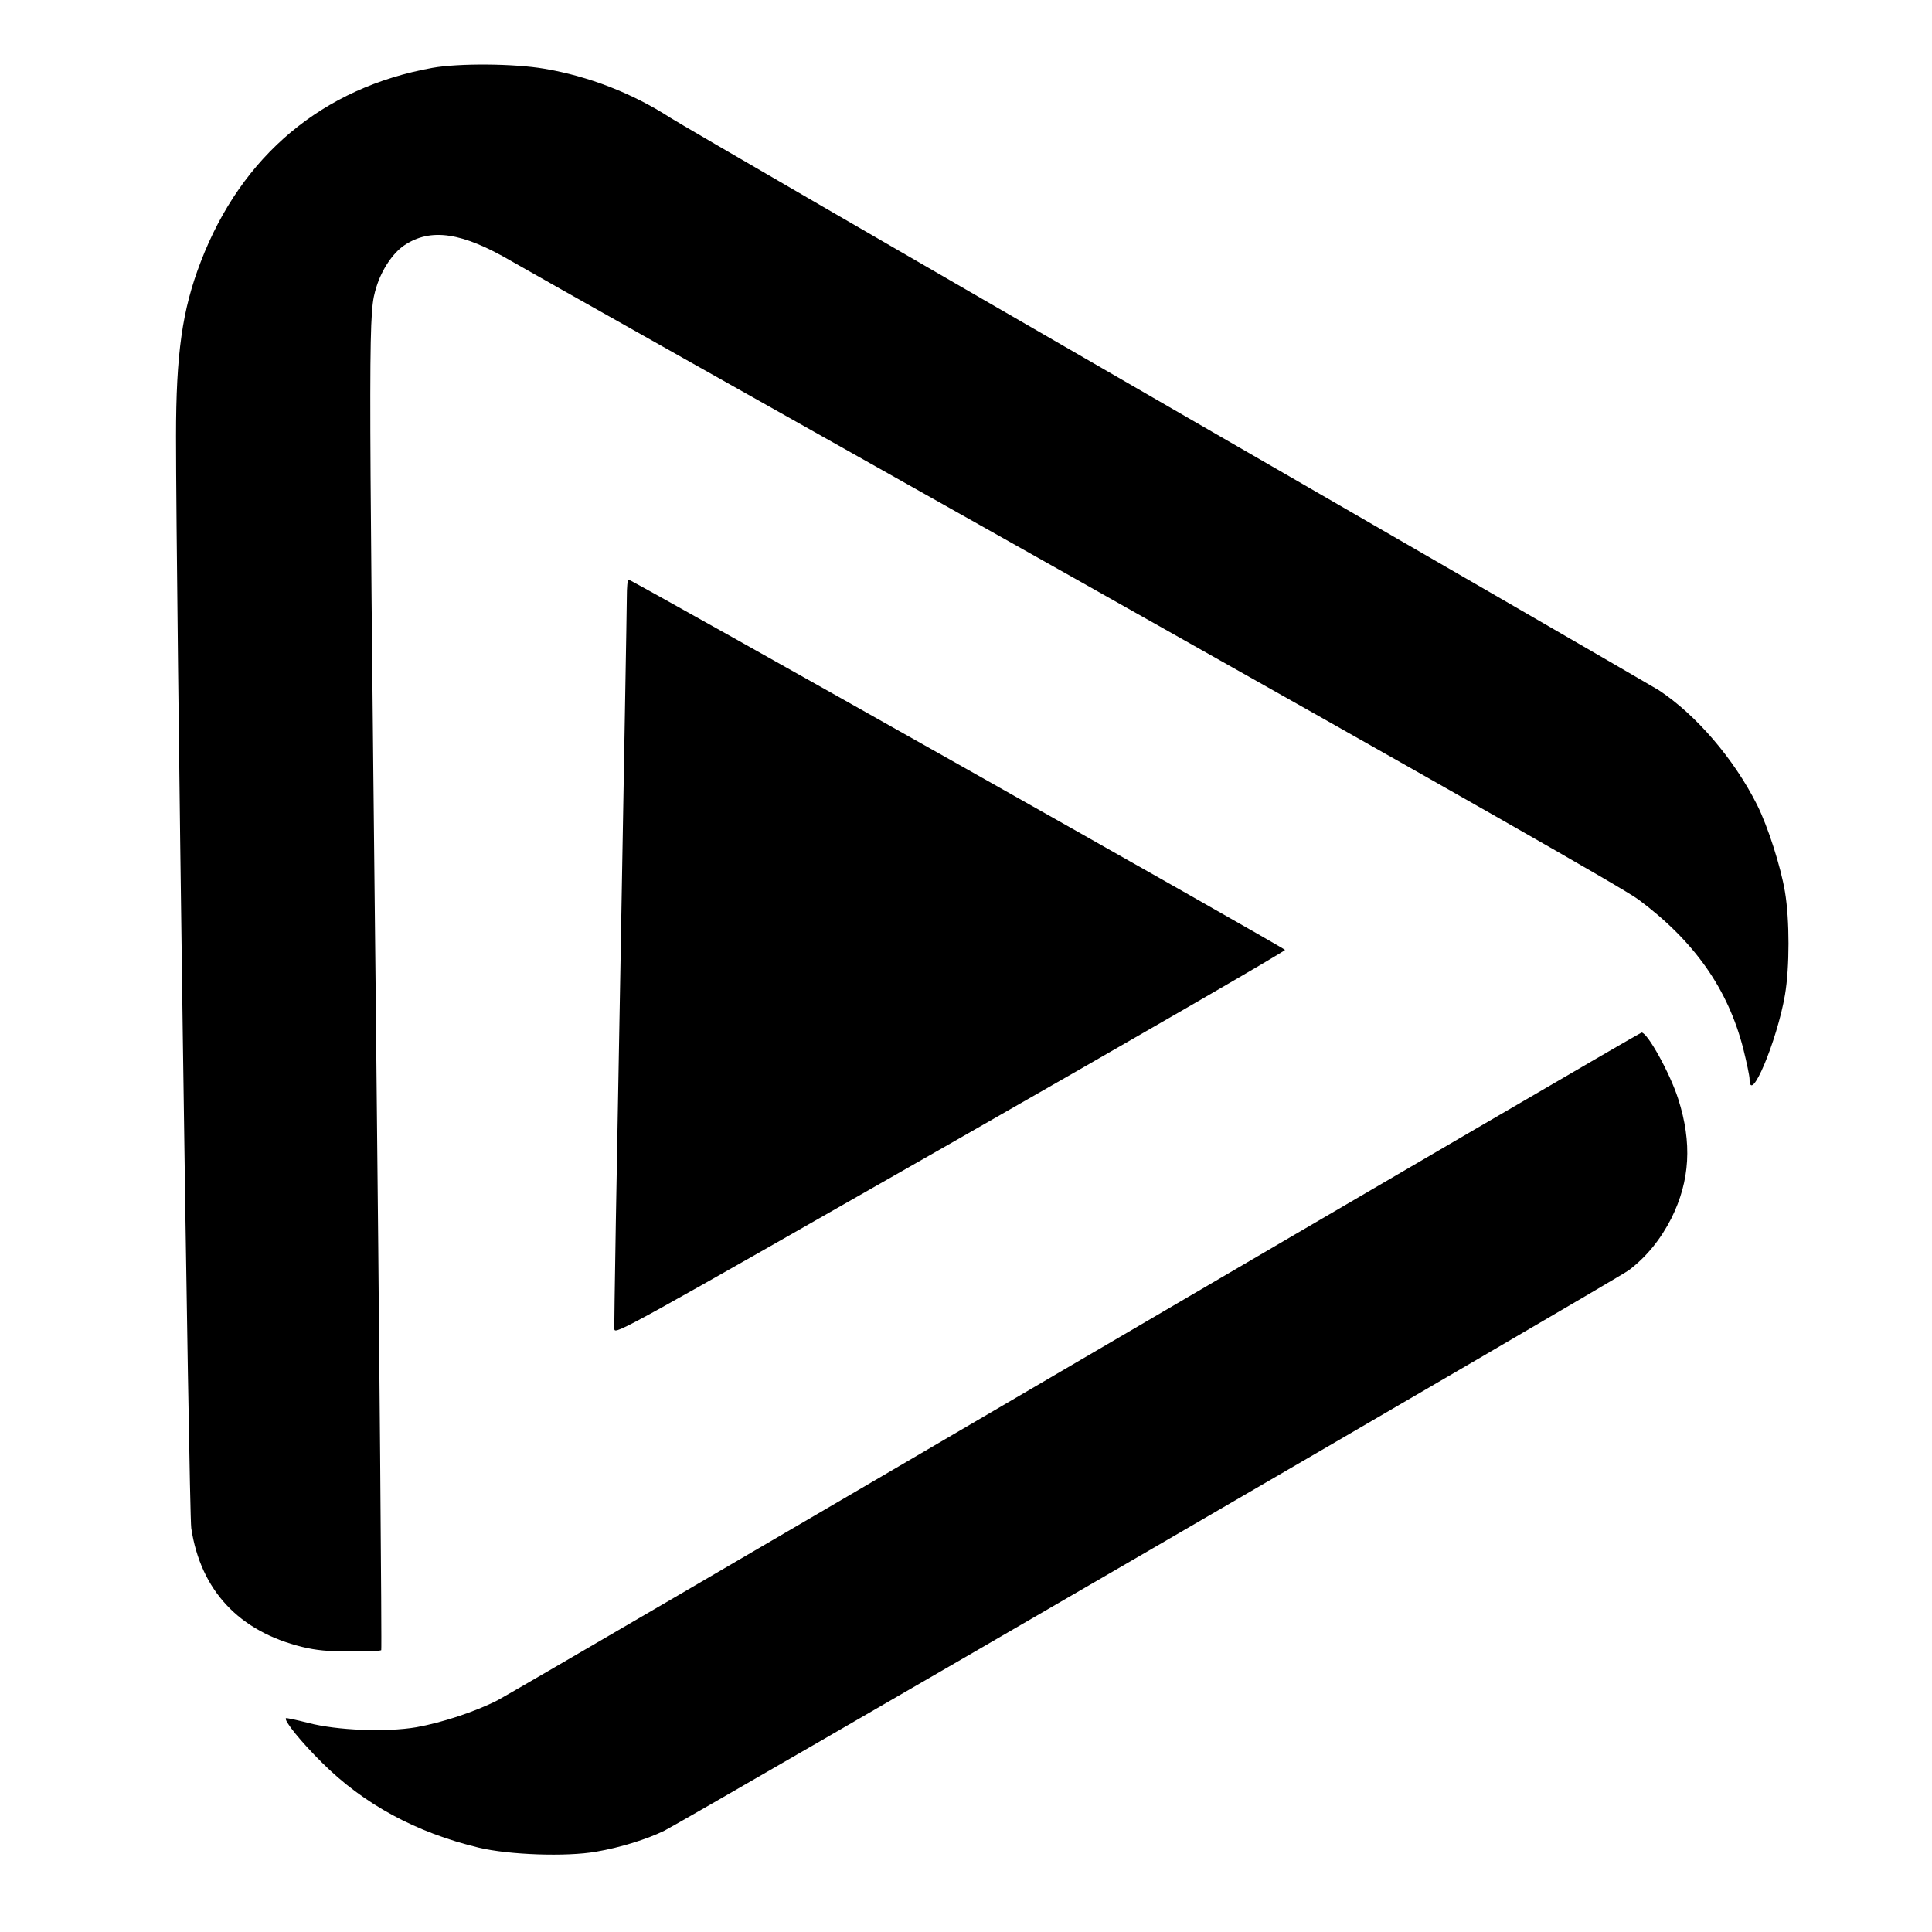
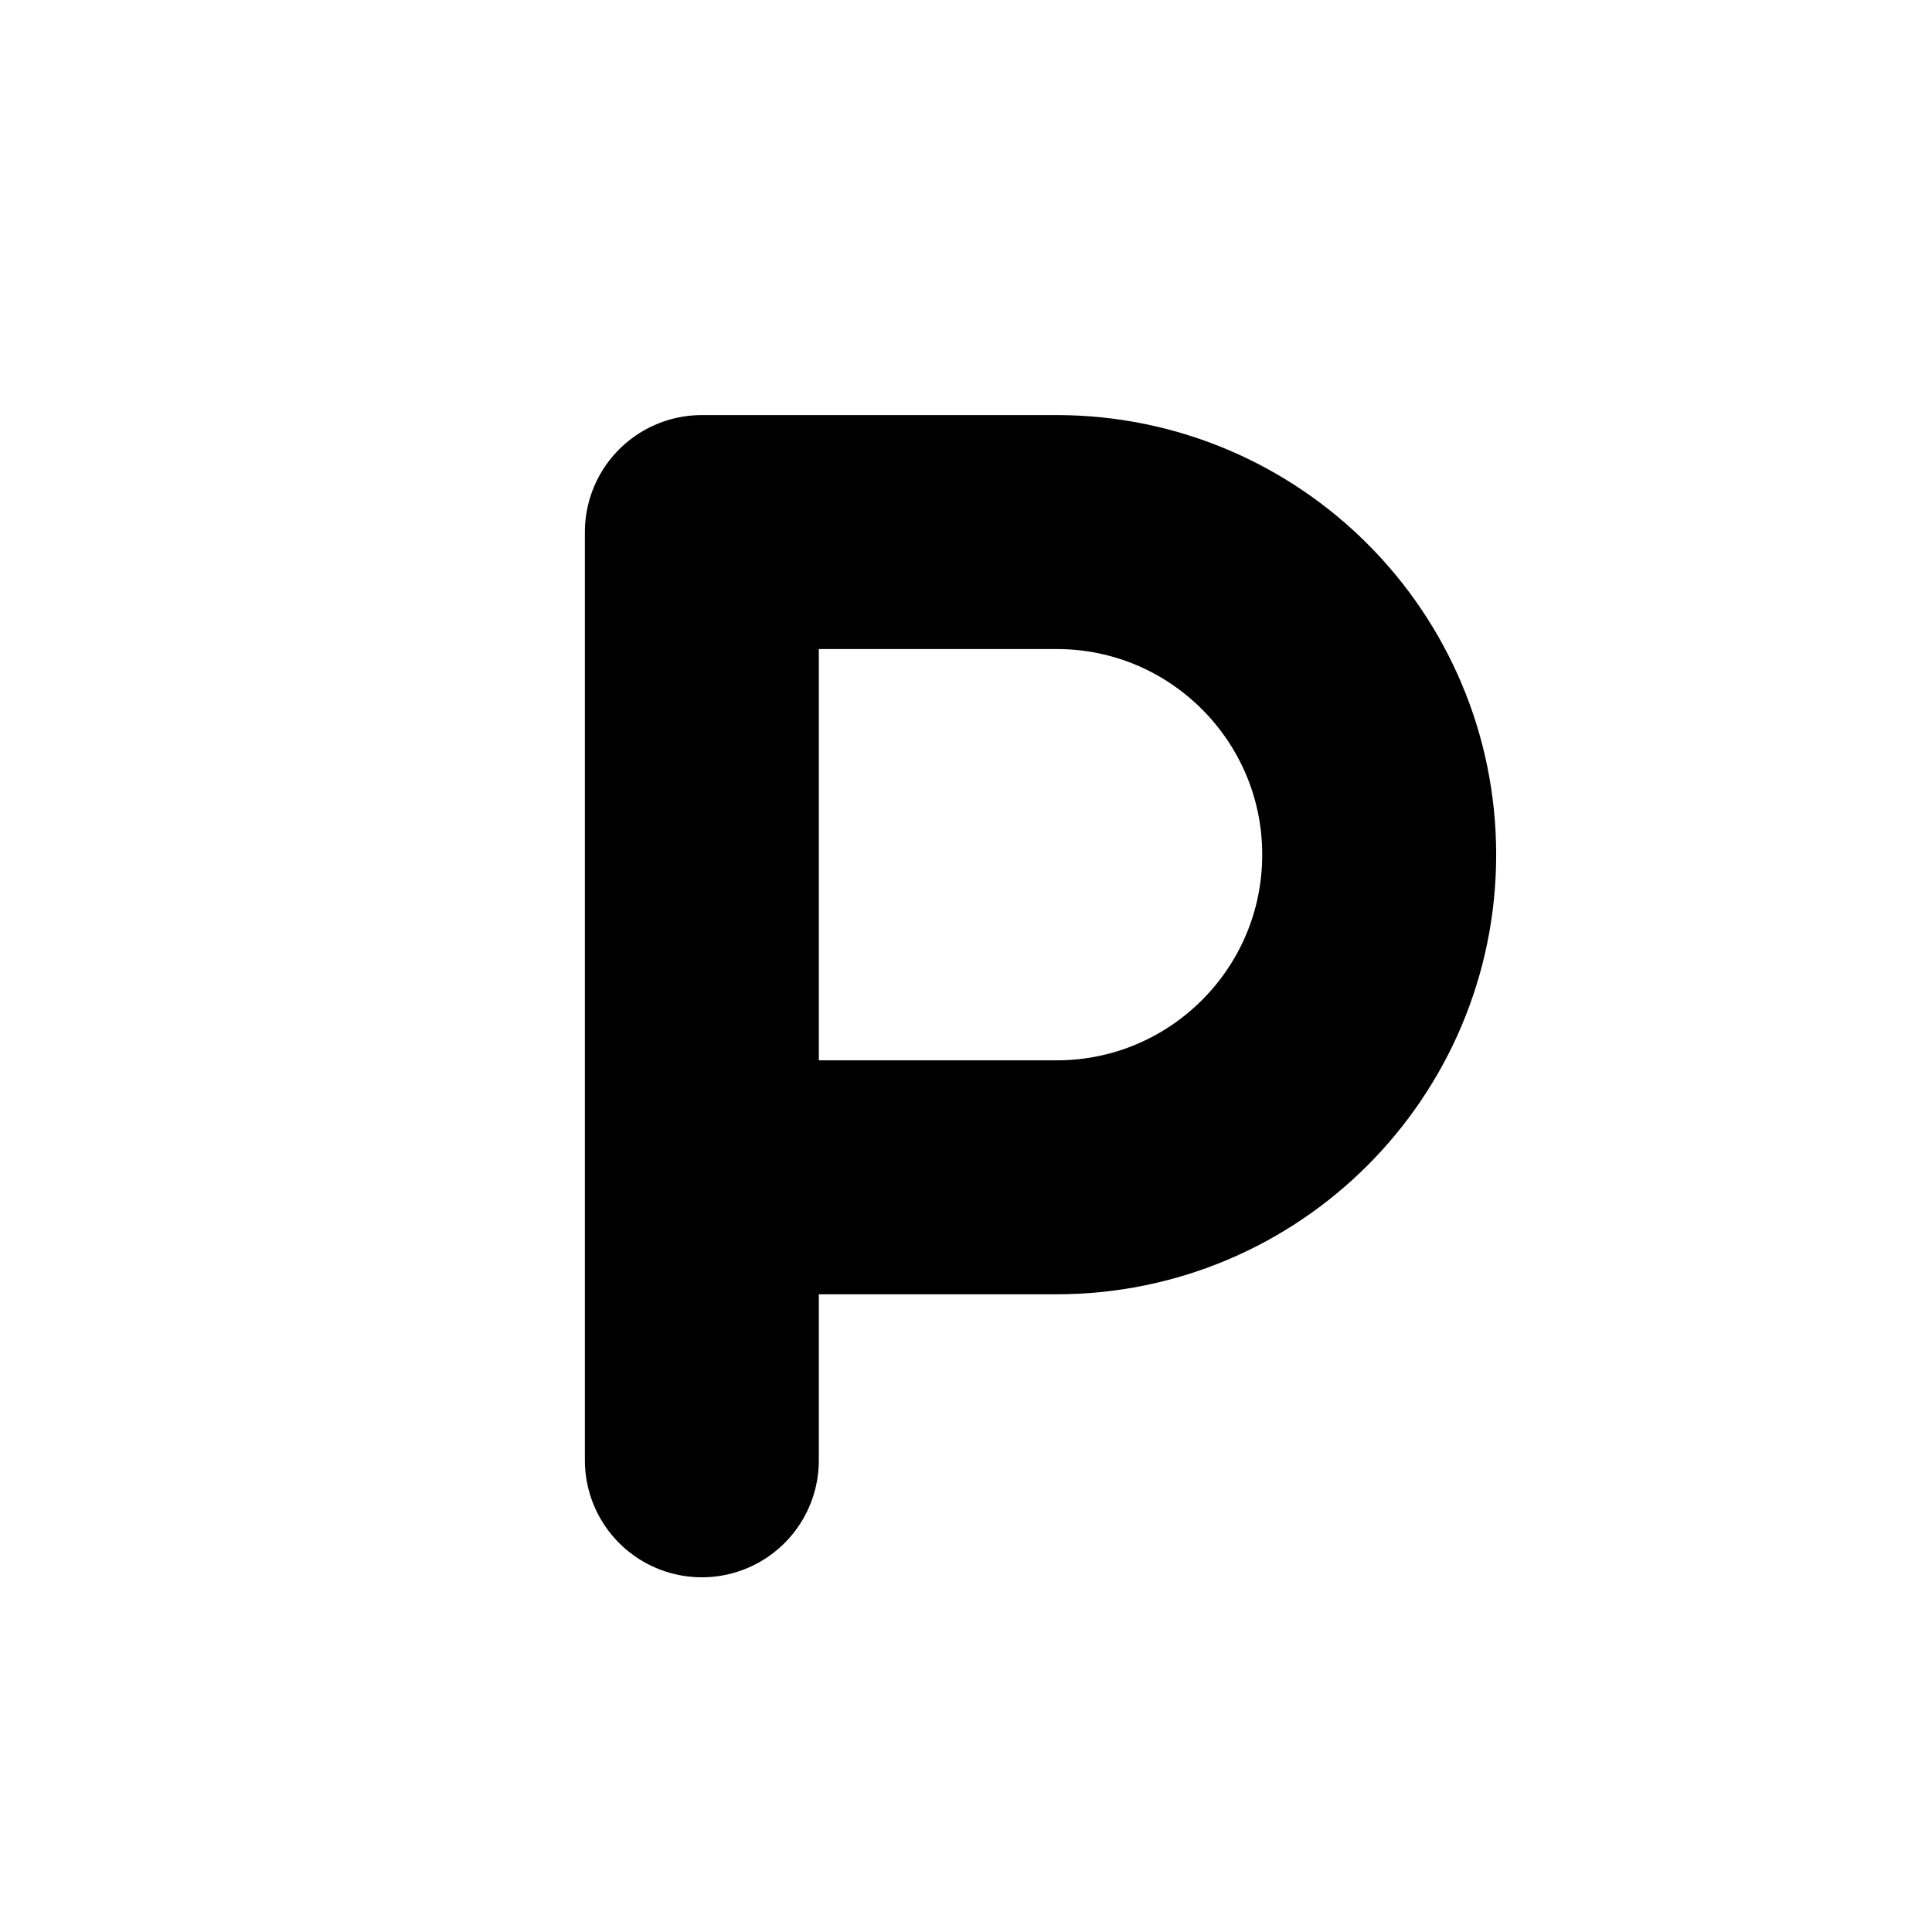
- <svg xmlns="http://www.w3.org/2000/svg" version="1.0" width="900pt" height="900pt" viewBox="0 0 900 900" preserveAspectRatio="xMidYMid meet">
-   <g transform="translate(0,900) scale(0.1,-0.1)" fill="#000000" stroke="none">
-     <path d="M2015 8684 c-512 -92 -890 -408 -1080 -904 -86 -223 -115 -428 -115 -813 0 -693 60 -5016 71 -5086 44 -290 223 -481 517 -553 66 -16 120 -21 224 -21 76 0 141 2 144 6 3 3 -8 1384 -26 3069 -34 3162 -34 3159 4 3283 25 80 76 156 129 192 124 83 270 61 502 -75 44 -26 1221 -689 2615 -1473 1806 -1017 2563 -1448 2632 -1499 262 -195 418 -418 489 -696 16 -64 29 -127 29 -139 0 -129 128 175 165 390 22 129 22 350 0 481 -20 118 -79 303 -130 405 -108 215 -285 420 -458 534 -29 18 -1055 612 -2282 1320 -1226 708 -2272 1314 -2323 1347 -177 114 -380 193 -587 228 -141 24 -396 26 -520 4z" />
-     <path d="M2920 6218 c0 -46 -14 -825 -30 -1733 -17 -907 -30 -1662 -28 -1677 3 -26 50 0 1565 865 859 491 1561 896 1559 902 -3 10 -3044 1725 -3058 1725 -5 0 -8 -37 -8 -82z" />
-     <path d="M5015 2654 c-1441 -844 -2655 -1553 -2698 -1575 -104 -53 -259 -104 -377 -125 -140 -24 -370 -15 -504 20 -55 14 -101 24 -104 22 -10 -11 70 -110 167 -206 195 -195 440 -327 731 -397 141 -34 409 -43 546 -19 113 19 240 59 319 98 123 63 4442 2572 4493 2611 83 63 148 144 198 242 87 175 97 352 32 555 -38 120 -144 311 -171 310 -7 -1 -1191 -692 -2632 -1536z" />
-   </g>
+ <svg xmlns="http://www.w3.org/2000/svg" viewBox="0 0 1024 1024">
+   <path d="M372 774V282H560a171 171 0 0 1 0 342H372" fill="none" stroke="#000" stroke-width="124" stroke-linecap="round" stroke-linejoin="round" />
</svg>
